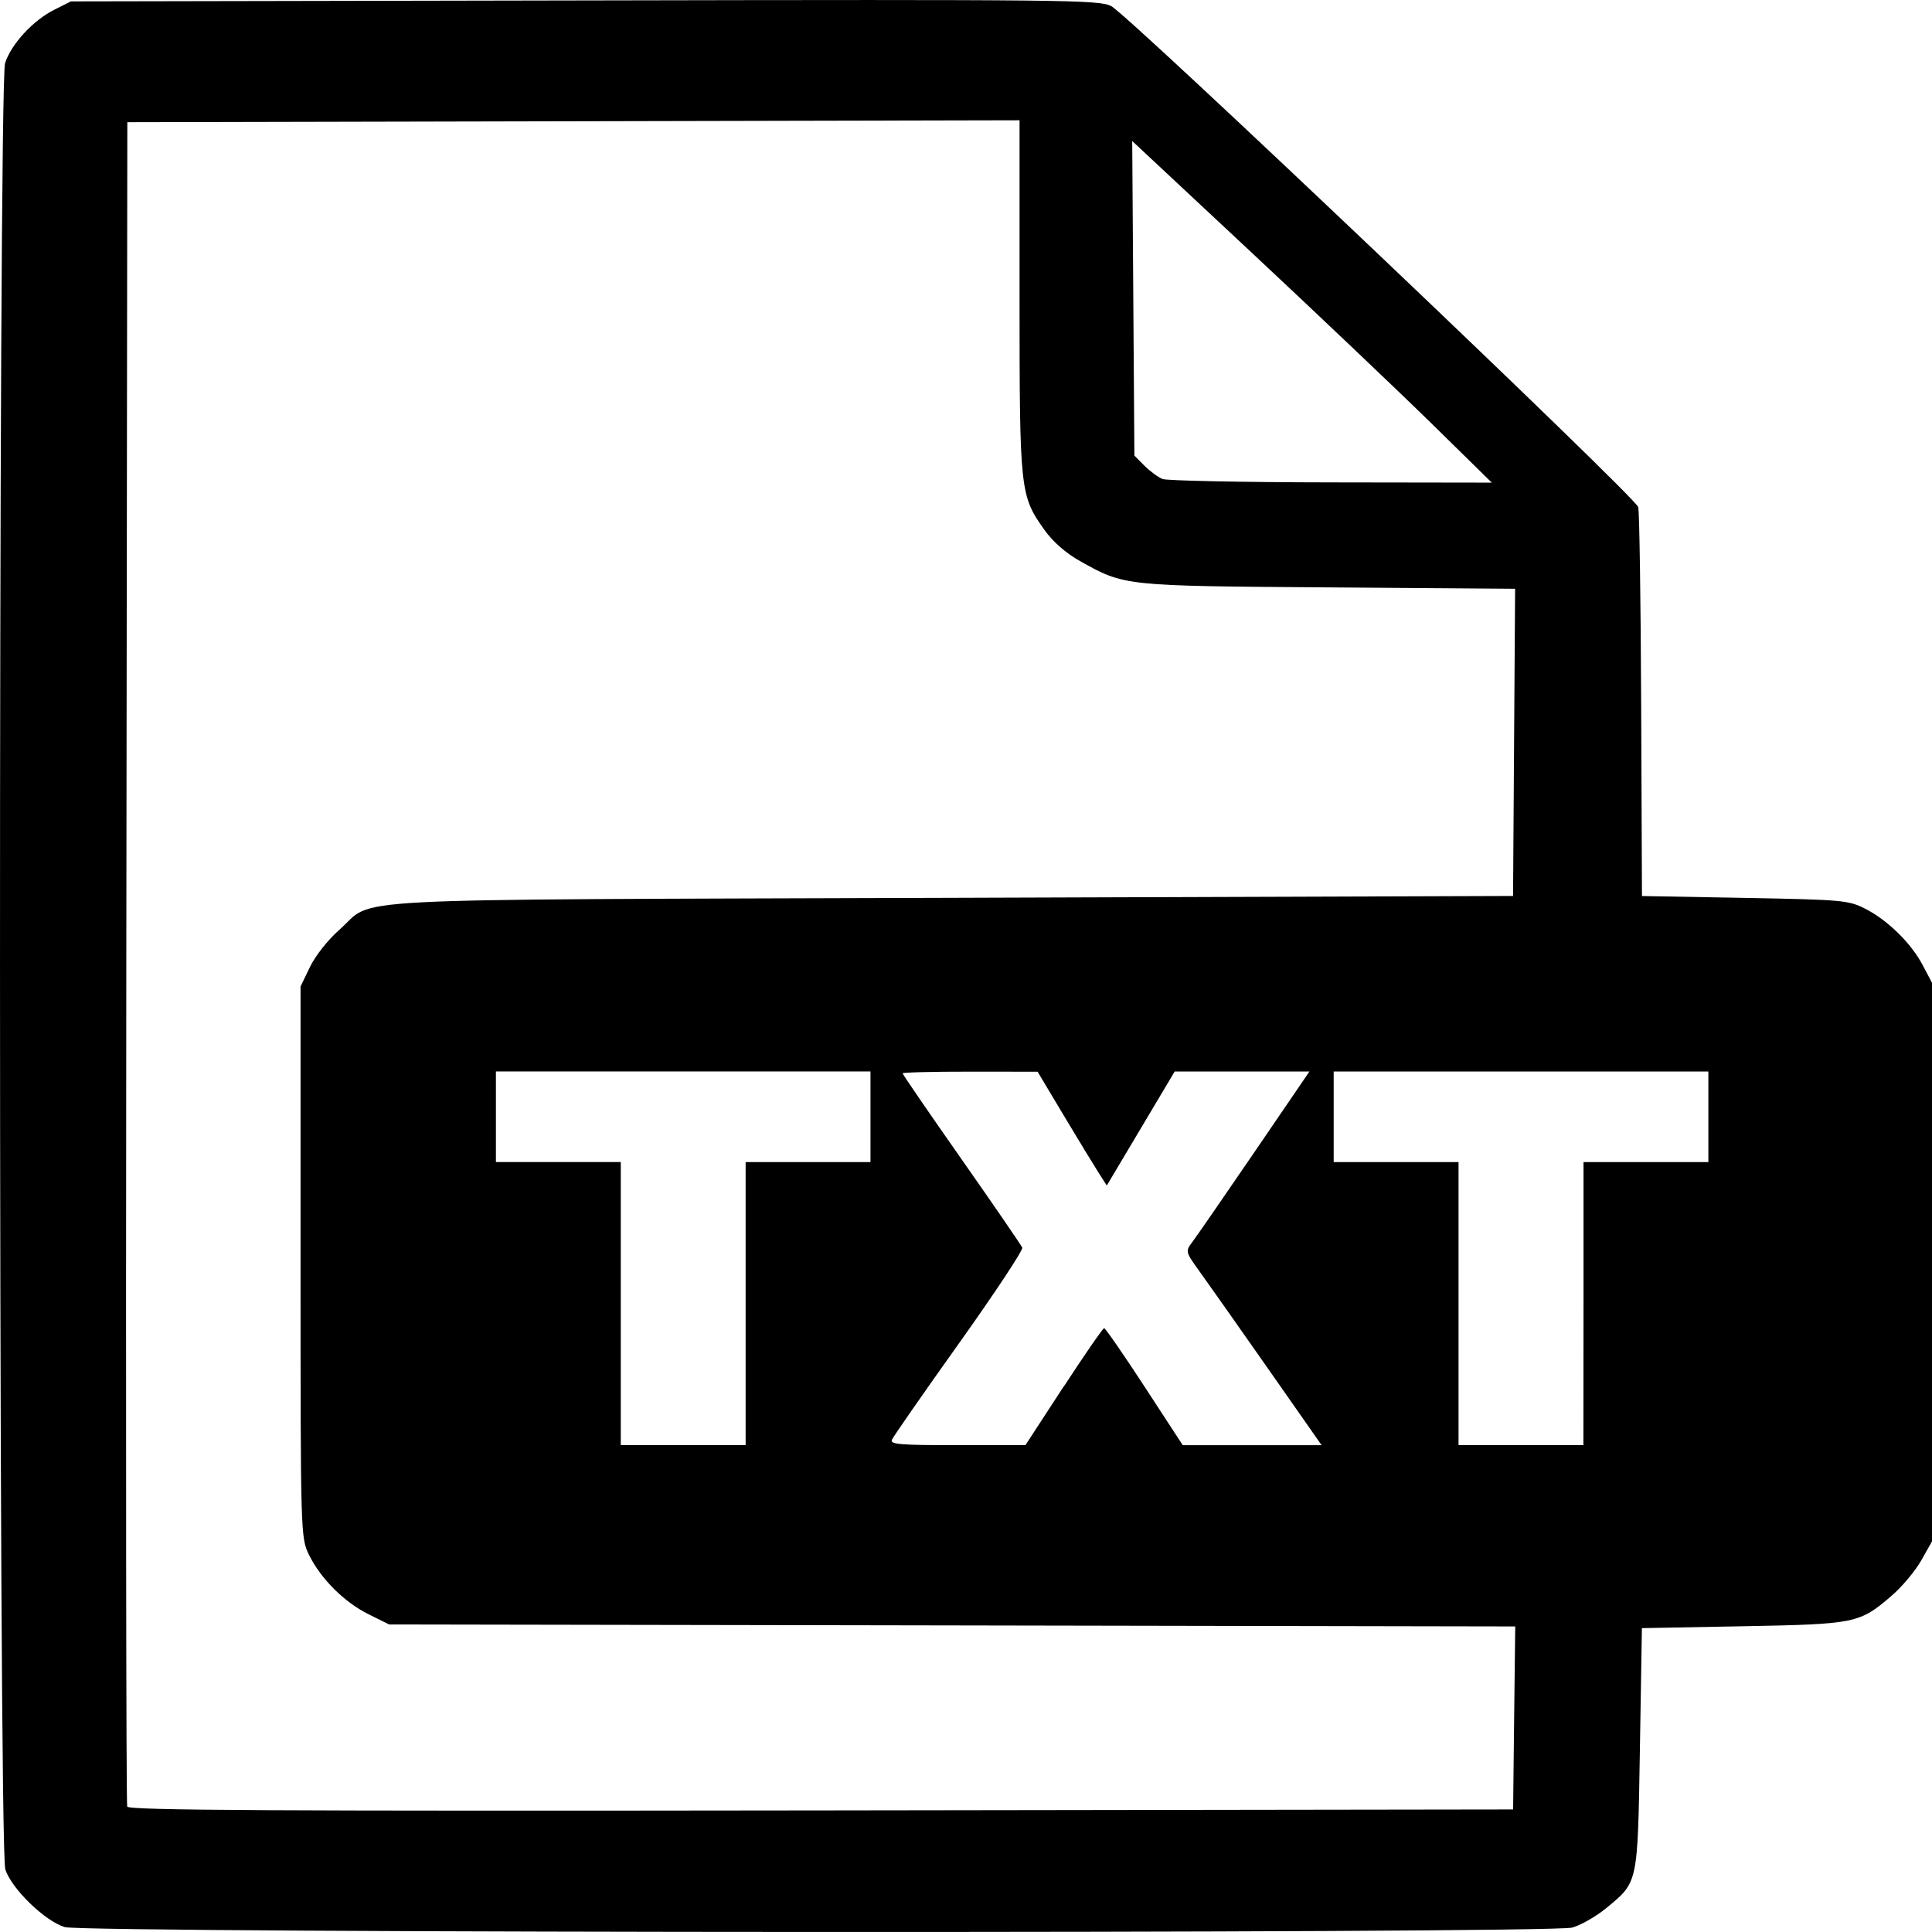
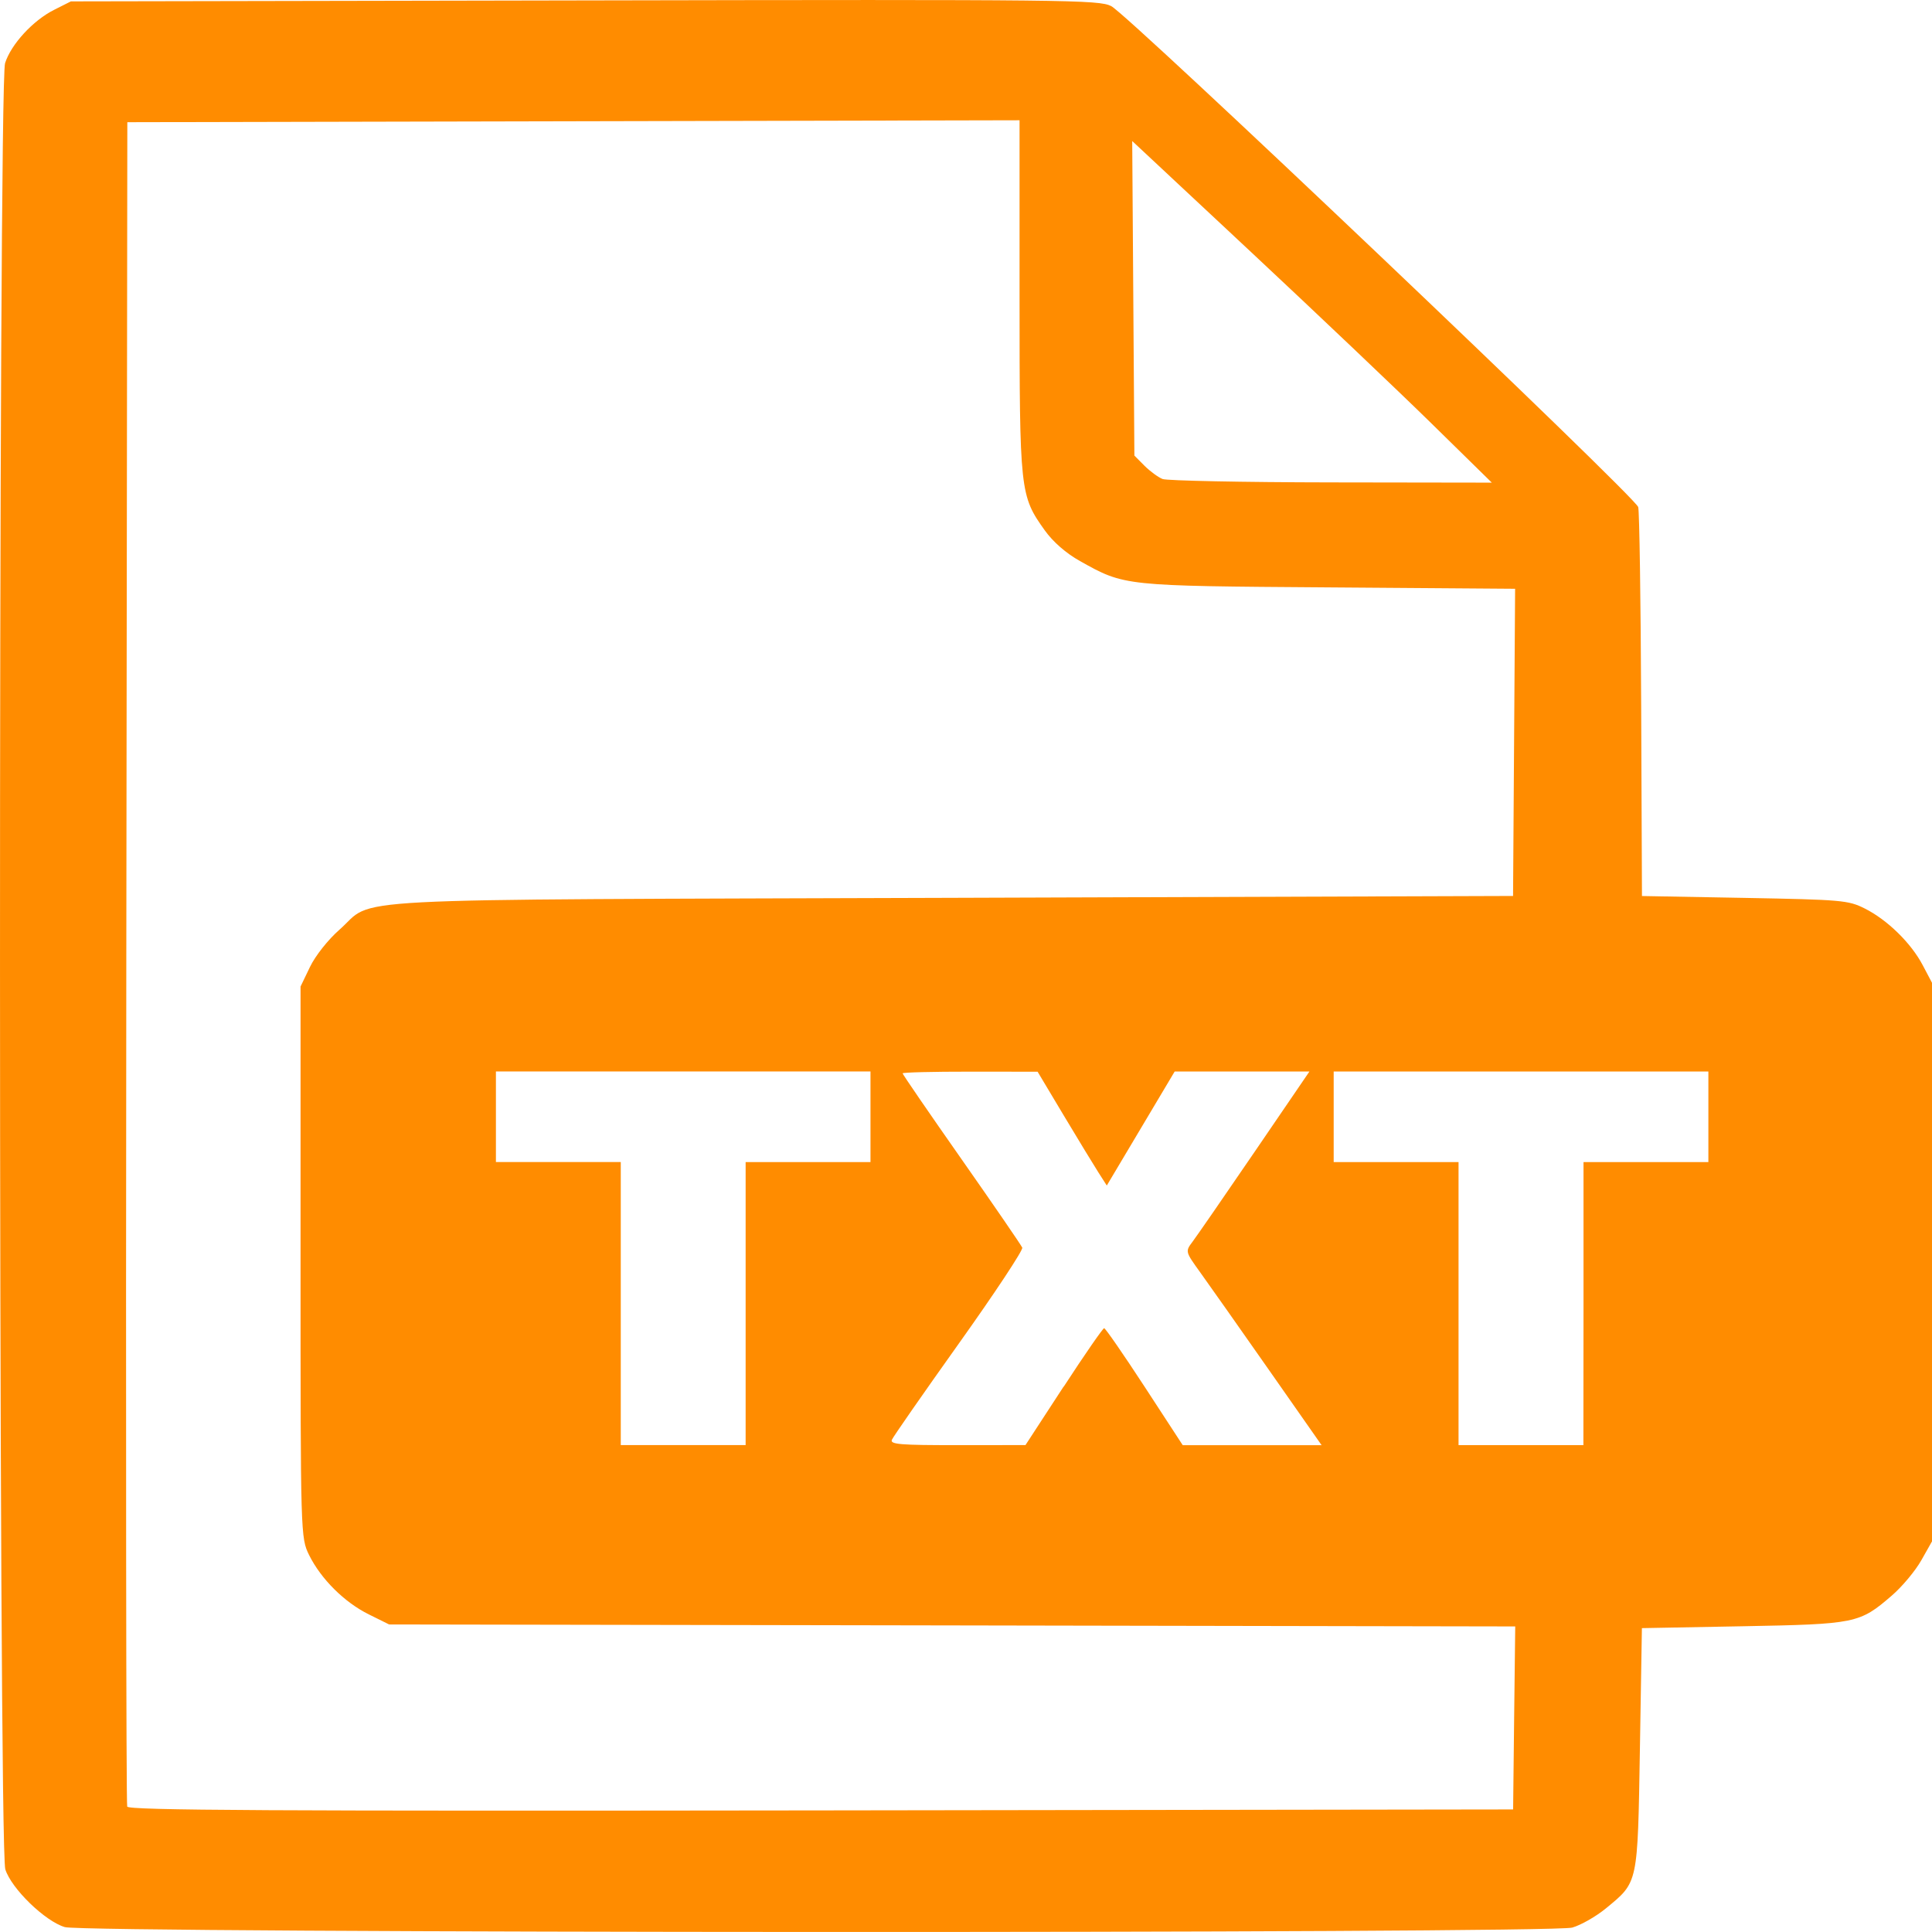
<svg xmlns="http://www.w3.org/2000/svg" width="32" height="32" viewBox="0 0 32 32" version="1.1" id="SVGRoot" xml:space="preserve">
  <defs id="defs478" />
  <g id="layer1">
-     <path style="fill:#000000;stroke-width:0.065" d="M 1.074,31.919 C 0.747,31.823 0.188,31.281 0.088,30.962 -0.027,30.598 -0.03,1.404 0.084,1.046 0.184,0.732 0.548,0.337 0.898,0.162 L 1.174,0.023 9.681,0.007 c 8.021,-0.016 8.519,-0.01 8.724,0.094 0.291,0.148 8.683,8.125 8.729,8.298 0.02,0.075 0.042,1.554 0.049,3.289 l 0.013,3.153 1.701,0.031 c 1.612,0.03 1.716,0.039 1.988,0.175 0.374,0.187 0.768,0.572 0.961,0.939 L 32,16.278 v 4.626 4.626 l -0.178,0.315 c -0.098,0.173 -0.317,0.436 -0.488,0.583 -0.534,0.461 -0.594,0.473 -2.471,0.508 l -1.668,0.031 -0.033,2.001 c -0.038,2.252 -0.026,2.198 -0.561,2.639 -0.164,0.135 -0.416,0.279 -0.56,0.32 -0.363,0.102 -24.622,0.094 -24.967,-0.008 z M 25.079,28.454 25.097,26.939 15.771,26.922 6.445,26.906 6.108,26.739 C 5.704,26.539 5.316,26.153 5.12,25.757 4.979,25.47 4.978,25.434 4.978,20.904 V 16.34 L 5.135,16.014 C 5.223,15.831 5.435,15.563 5.62,15.401 6.242,14.856 5.279,14.906 15.753,14.871 l 9.308,-0.031 0.017,-2.544 0.017,-2.544 -3.087,-0.023 C 18.605,9.705 18.628,9.707 17.888,9.293 17.657,9.164 17.441,8.975 17.305,8.785 16.894,8.209 16.887,8.149 16.887,4.919 V 1.992 l -7.389,0.016 -7.389,0.016 -0.017,13.91 c -0.009,7.651 -0.003,13.946 0.015,13.989 0.025,0.062 2.359,0.075 11.493,0.063 l 11.462,-0.016 z M 12.35,21.592 v -2.344 h 1.034 1.034 V 18.497 17.747 H 11.316 8.214 v 0.75 0.75 h 1.034 1.034 v 2.344 2.344 h 1.034 1.034 z m 5.269,1.375 c 0.347,-0.533 0.649,-0.968 0.669,-0.968 0.021,0 0.322,0.436 0.67,0.969 l 0.632,0.969 1.15,7e-6 1.15,9e-6 -0.886,-1.266 c -0.487,-0.696 -0.996,-1.418 -1.13,-1.604 -0.242,-0.336 -0.243,-0.339 -0.122,-0.5 0.067,-0.089 0.53,-0.759 1.029,-1.49 l 0.907,-1.329 H 20.571 19.456 l -0.562,0.944 -0.562,0.944 -0.139,-0.217 c -0.076,-0.119 -0.334,-0.543 -0.573,-0.942 l -0.434,-0.726 -1.118,-0.001 c -0.615,-7.07e-4 -1.118,0.012 -1.118,0.028 0,0.016 0.439,0.656 0.976,1.422 0.537,0.766 0.989,1.425 1.006,1.465 0.016,0.04 -0.455,0.752 -1.047,1.583 -0.592,0.831 -1.093,1.551 -1.113,1.6 -0.031,0.075 0.142,0.089 1.088,0.088 l 1.125,-6.83e-4 0.631,-0.968 z m 8.609,-1.375 v -2.344 h 1.034 1.034 v -0.75 -0.75 h -3.103 -3.103 v 0.75 0.75 h 1.034 1.034 v 2.344 2.344 h 1.034 1.034 z M 23.705,7.009 C 23.153,6.468 21.813,5.195 20.727,4.18 l -1.974,-1.844 0.018,2.605 0.018,2.605 0.167,0.168 c 0.092,0.092 0.227,0.191 0.3,0.22 0.073,0.028 1.33,0.054 2.793,0.056 l 2.66,0.004 z" id="path943" />
+     <path style="fill:#ff8c00;stroke-width:0.065" d="M 1.074,31.919 C 0.747,31.823 0.188,31.281 0.088,30.962 -0.027,30.598 -0.03,1.404 0.084,1.046 0.184,0.732 0.548,0.337 0.898,0.162 L 1.174,0.023 9.681,0.007 c 8.021,-0.016 8.519,-0.01 8.724,0.094 0.291,0.148 8.683,8.125 8.729,8.298 0.02,0.075 0.042,1.554 0.049,3.289 l 0.013,3.153 1.701,0.031 c 1.612,0.03 1.716,0.039 1.988,0.175 0.374,0.187 0.768,0.572 0.961,0.939 L 32,16.278 v 4.626 4.626 l -0.178,0.315 c -0.098,0.173 -0.317,0.436 -0.488,0.583 -0.534,0.461 -0.594,0.473 -2.471,0.508 l -1.668,0.031 -0.033,2.001 c -0.038,2.252 -0.026,2.198 -0.561,2.639 -0.164,0.135 -0.416,0.279 -0.56,0.32 -0.363,0.102 -24.622,0.094 -24.967,-0.008 z M 25.079,28.454 25.097,26.939 15.771,26.922 6.445,26.906 6.108,26.739 C 5.704,26.539 5.316,26.153 5.12,25.757 4.979,25.47 4.978,25.434 4.978,20.904 V 16.34 L 5.135,16.014 C 5.223,15.831 5.435,15.563 5.62,15.401 6.242,14.856 5.279,14.906 15.753,14.871 l 9.308,-0.031 0.017,-2.544 0.017,-2.544 -3.087,-0.023 C 18.605,9.705 18.628,9.707 17.888,9.293 17.657,9.164 17.441,8.975 17.305,8.785 16.894,8.209 16.887,8.149 16.887,4.919 V 1.992 l -7.389,0.016 -7.389,0.016 -0.017,13.91 c -0.009,7.651 -0.003,13.946 0.015,13.989 0.025,0.062 2.359,0.075 11.493,0.063 l 11.462,-0.016 z M 12.35,21.592 v -2.344 h 1.034 1.034 V 18.497 17.747 H 11.316 8.214 v 0.75 0.75 h 1.034 1.034 v 2.344 2.344 h 1.034 1.034 z m 5.269,1.375 c 0.347,-0.533 0.649,-0.968 0.669,-0.968 0.021,0 0.322,0.436 0.67,0.969 l 0.632,0.969 1.15,7e-6 1.15,9e-6 -0.886,-1.266 c -0.487,-0.696 -0.996,-1.418 -1.13,-1.604 -0.242,-0.336 -0.243,-0.339 -0.122,-0.5 0.067,-0.089 0.53,-0.759 1.029,-1.49 l 0.907,-1.329 H 20.571 19.456 l -0.562,0.944 -0.562,0.944 -0.139,-0.217 c -0.076,-0.119 -0.334,-0.543 -0.573,-0.942 l -0.434,-0.726 -1.118,-0.001 c -0.615,-7.07e-4 -1.118,0.012 -1.118,0.028 0,0.016 0.439,0.656 0.976,1.422 0.537,0.766 0.989,1.425 1.006,1.465 0.016,0.04 -0.455,0.752 -1.047,1.583 -0.592,0.831 -1.093,1.551 -1.113,1.6 -0.031,0.075 0.142,0.089 1.088,0.088 l 1.125,-6.83e-4 0.631,-0.968 z m 8.609,-1.375 v -2.344 h 1.034 1.034 v -0.75 -0.75 h -3.103 -3.103 v 0.75 0.75 h 1.034 1.034 v 2.344 2.344 h 1.034 1.034 z M 23.705,7.009 C 23.153,6.468 21.813,5.195 20.727,4.18 l -1.974,-1.844 0.018,2.605 0.018,2.605 0.167,0.168 c 0.092,0.092 0.227,0.191 0.3,0.22 0.073,0.028 1.33,0.054 2.793,0.056 l 2.66,0.004 z" id="txt" />
  </g>
</svg>
